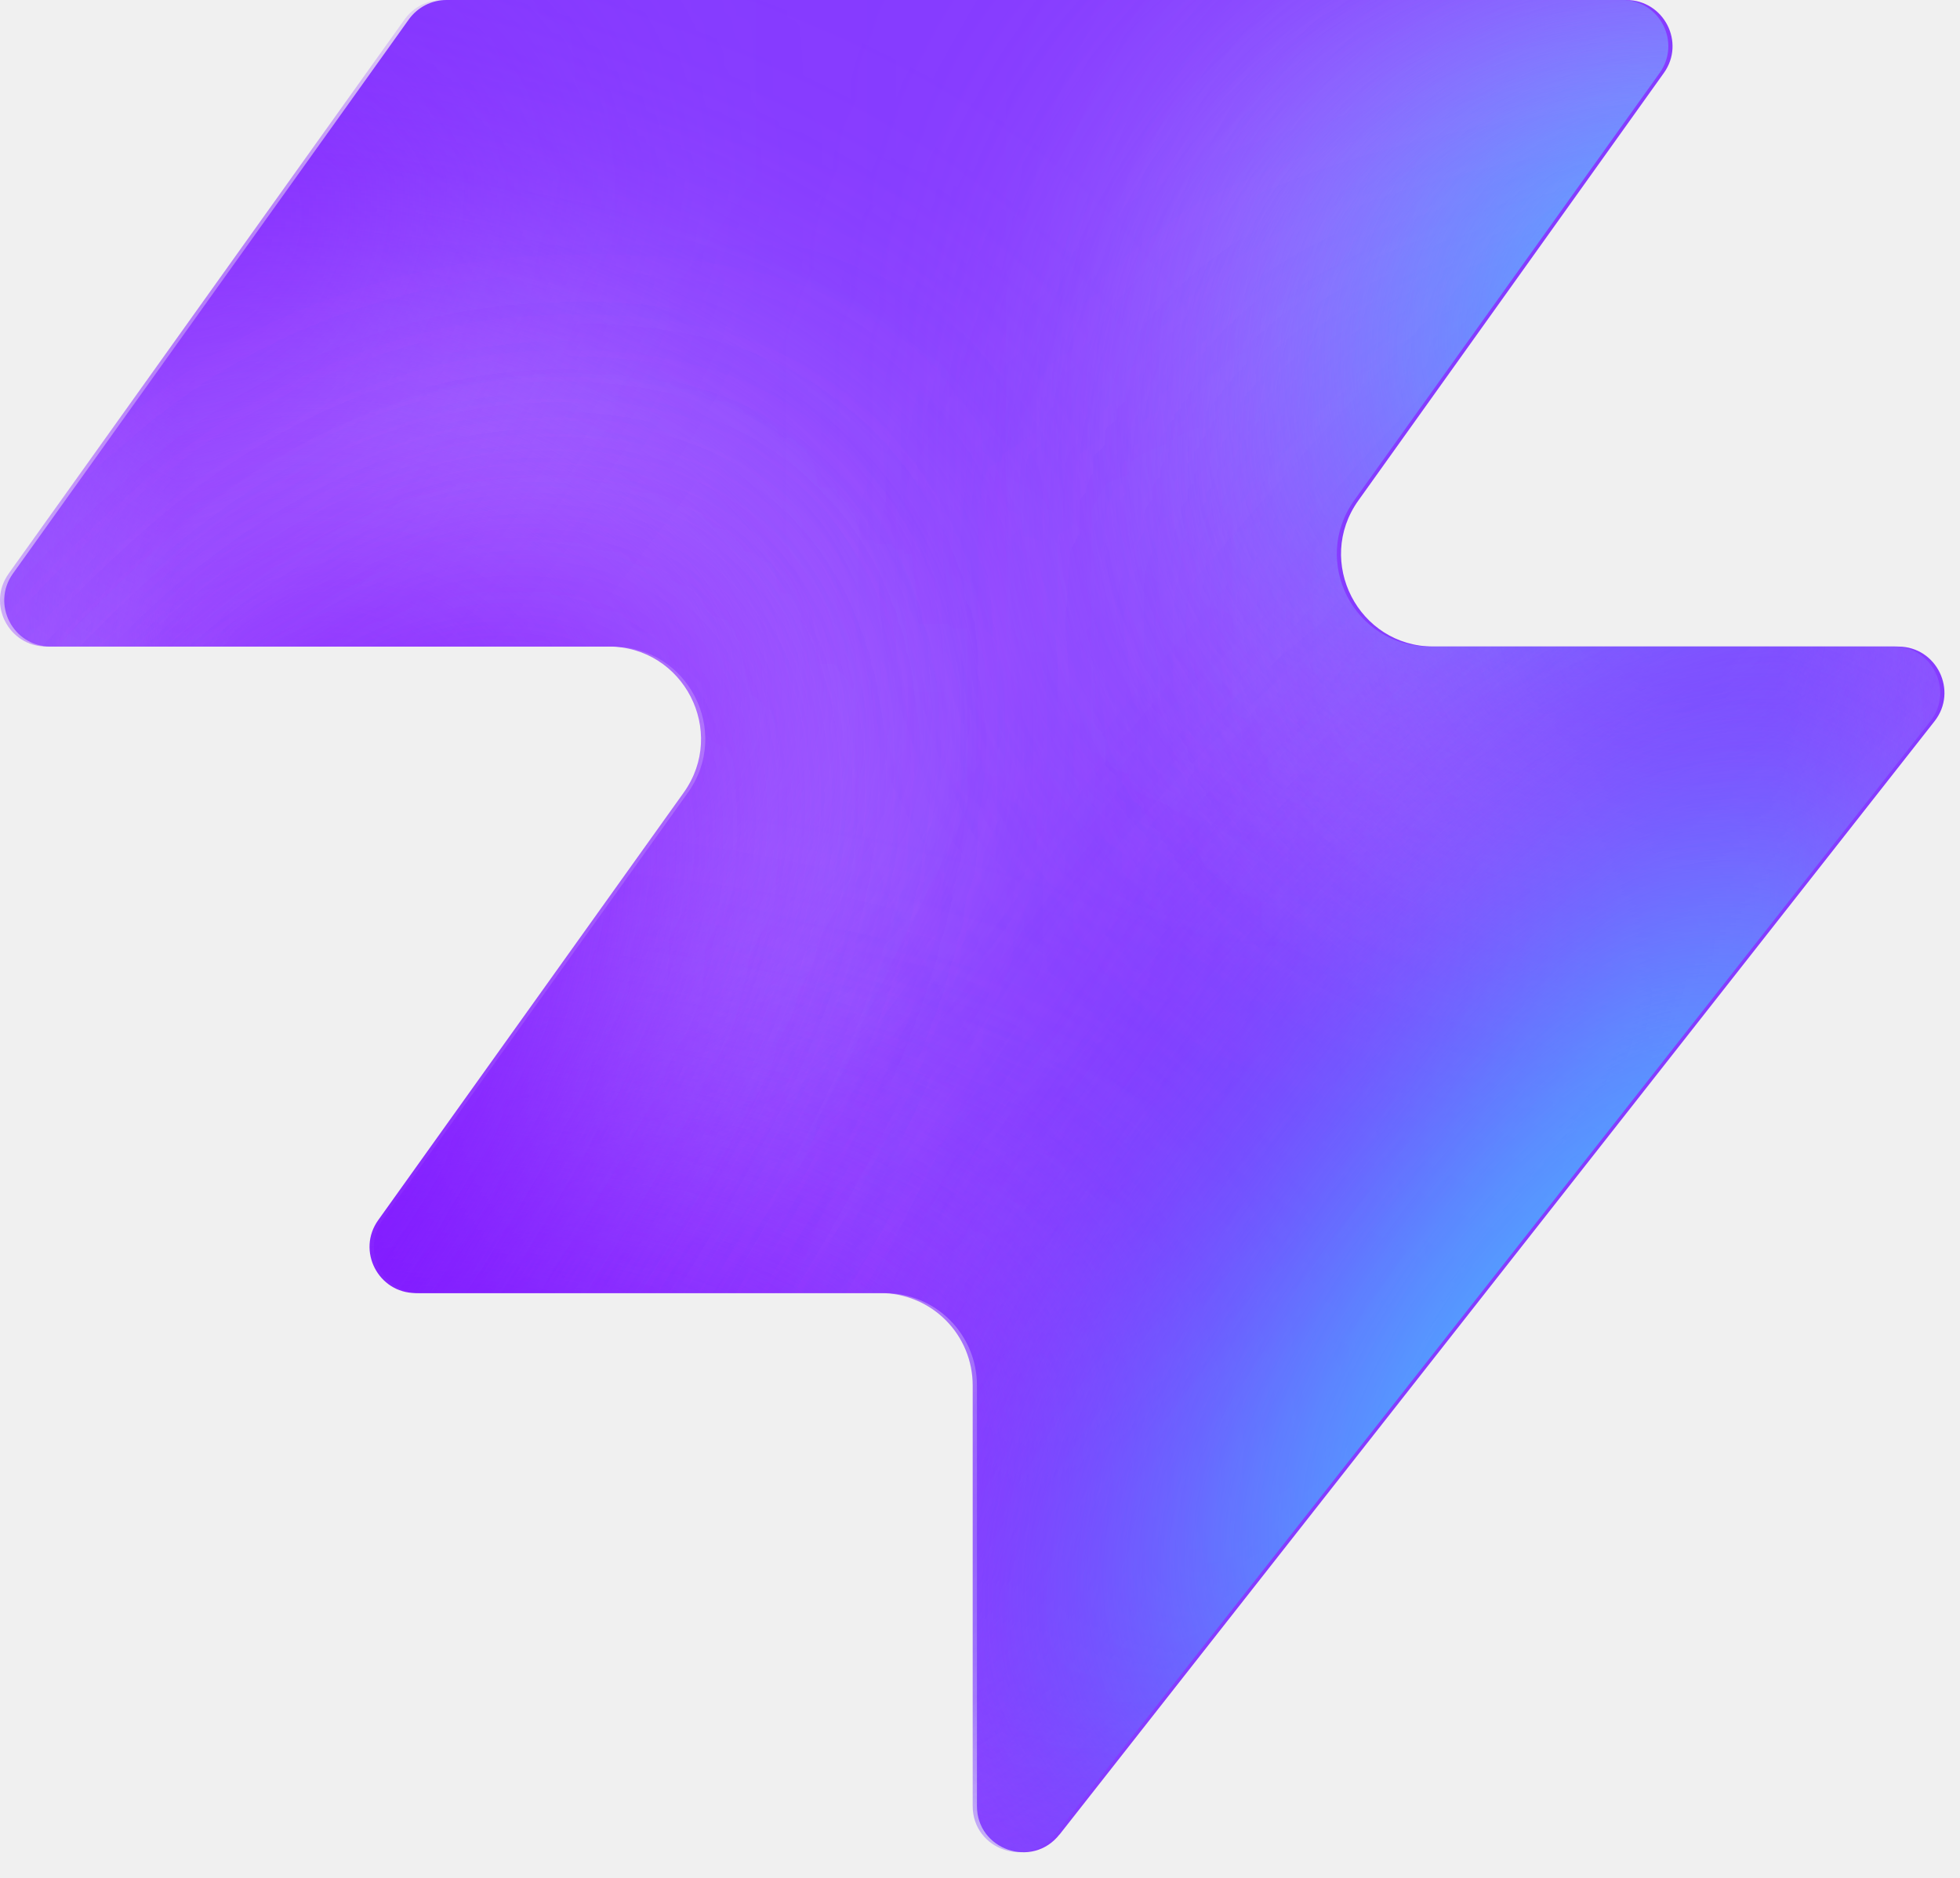
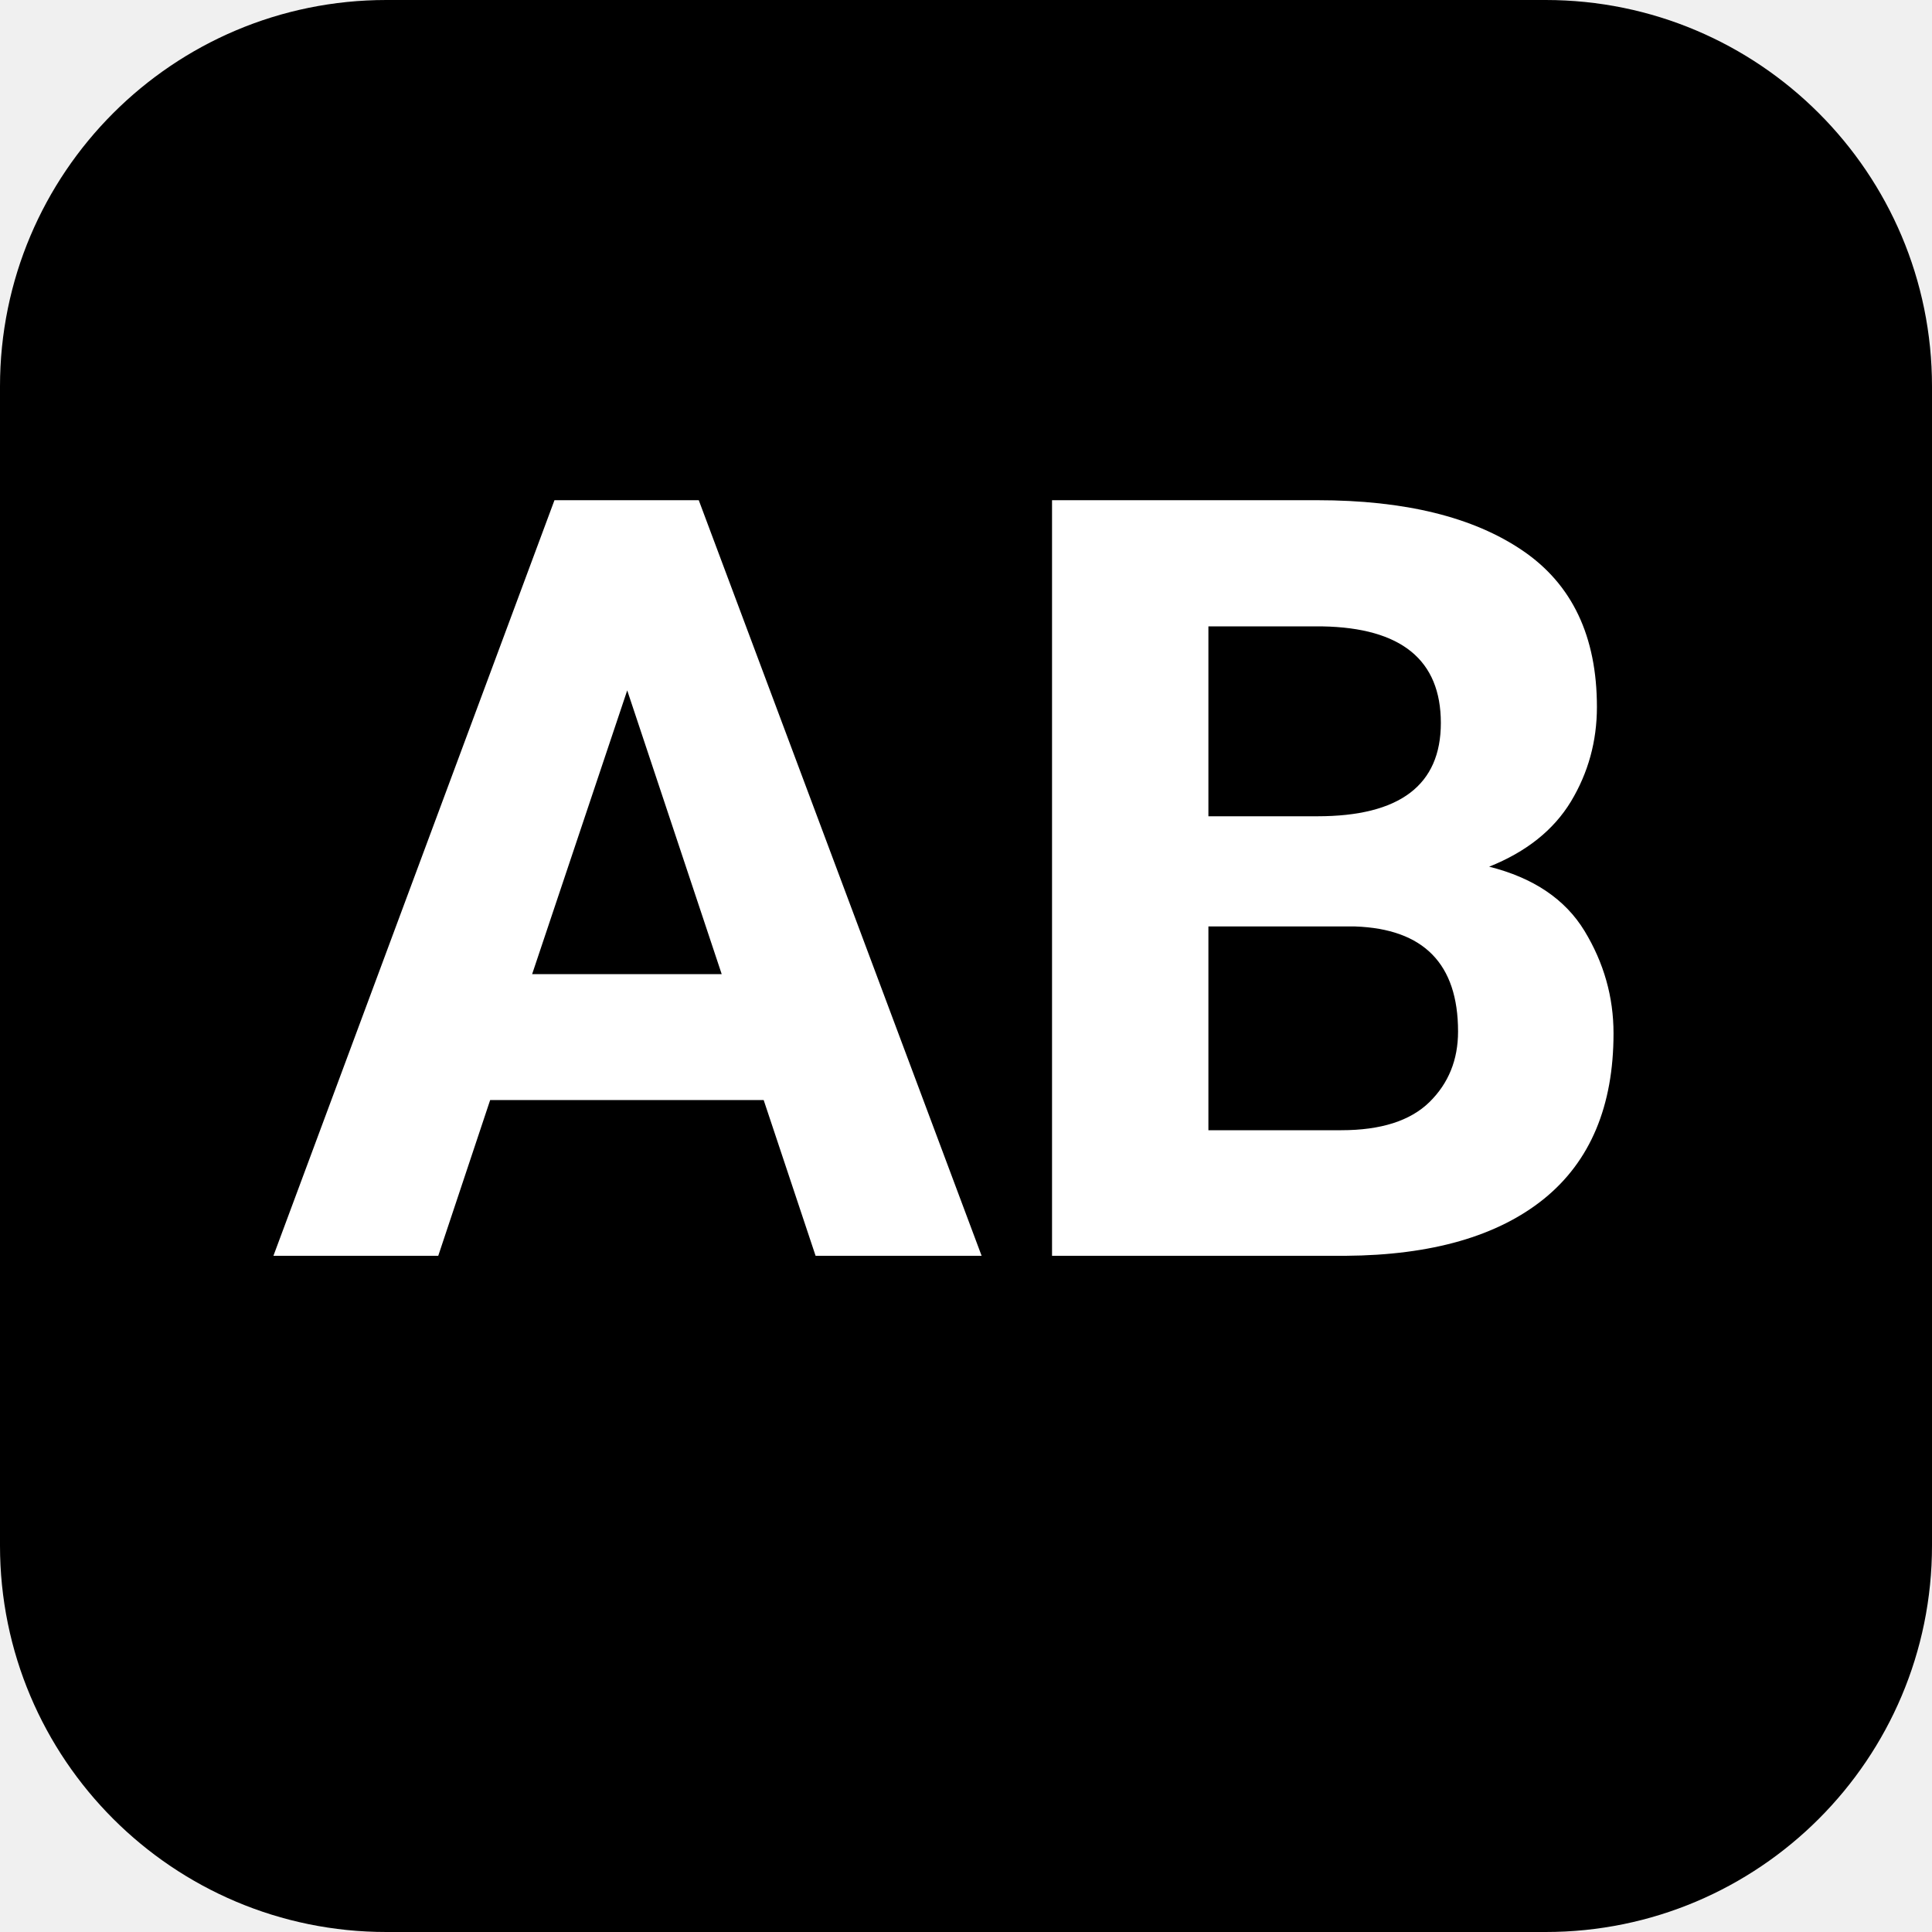
- <svg xmlns="http://www.w3.org/2000/svg" width="48" height="46" fill="none" viewBox="0 0 48 46">
-   <path fill="#863bff" d="M25.946 44.938c-.664.845-2.021.375-2.021-.698V33.937a2.26 2.26 0 0 0-2.262-2.262H10.287c-.92 0-1.456-1.04-.92-1.788l7.48-10.471c1.07-1.497 0-3.578-1.842-3.578H1.237c-.92 0-1.456-1.04-.92-1.788L10.013.474c.214-.297.556-.474.92-.474h28.894c.92 0 1.456 1.04.92 1.788l-7.48 10.471c-1.07 1.498 0 3.579 1.842 3.579h11.377c.943 0 1.473 1.088.89 1.83L25.947 44.94z" style="fill:#863bff;fill:color(display-p3 .525 .23 1);fill-opacity:1" />
-   <mask id="a" width="48" height="46" x="0" y="0" maskUnits="userSpaceOnUse" style="mask-type:alpha">
-     <path fill="#000" d="M25.842 44.938c-.664.844-2.021.375-2.021-.698V33.937a2.26 2.26 0 0 0-2.262-2.262H10.183c-.92 0-1.456-1.04-.92-1.788l7.48-10.471c1.07-1.498 0-3.579-1.842-3.579H1.133c-.92 0-1.456-1.04-.92-1.787L9.91.473c.214-.297.556-.474.92-.474h28.894c.92 0 1.456 1.04.92 1.788l-7.48 10.471c-1.07 1.498 0 3.578 1.842 3.578h11.377c.943 0 1.473 1.088.89 1.832L25.843 44.94z" style="fill:#000;fill-opacity:1" />
-   </mask>
-   <g mask="url(#a)">
-     <g filter="url(#b)">
-       <ellipse cx="5.508" cy="14.704" fill="#ede6ff" rx="5.508" ry="14.704" style="fill:#ede6ff;fill:color(display-p3 .927 .903 1);fill-opacity:1" transform="matrix(.00324 1 1 -.00324 -4.47 31.516)" />
-     </g>
-     <g filter="url(#c)">
-       <ellipse cx="10.399" cy="29.851" fill="#ede6ff" rx="10.399" ry="29.851" style="fill:#ede6ff;fill:color(display-p3 .927 .903 1);fill-opacity:1" transform="matrix(.00324 1 1 -.00324 -39.328 7.883)" />
-     </g>
-     <g filter="url(#d)">
-       <ellipse cx="5.508" cy="30.487" fill="#7e14ff" rx="5.508" ry="30.487" style="fill:#7e14ff;fill:color(display-p3 .492 .077 1);fill-opacity:1" transform="rotate(89.814 -25.913 -14.639)scale(1 -1)" />
-     </g>
-     <g filter="url(#e)">
-       <ellipse cx="5.508" cy="30.599" fill="#7e14ff" rx="5.508" ry="30.599" style="fill:#7e14ff;fill:color(display-p3 .492 .077 1);fill-opacity:1" transform="rotate(89.814 -32.644 -3.334)scale(1 -1)" />
-     </g>
-     <g filter="url(#f)">
-       <ellipse cx="5.508" cy="30.599" fill="#7e14ff" rx="5.508" ry="30.599" style="fill:#7e14ff;fill:color(display-p3 .492 .077 1);fill-opacity:1" transform="matrix(.00324 1 1 -.00324 -34.34 30.47)" />
-     </g>
-     <g filter="url(#g)">
-       <ellipse cx="14.072" cy="22.078" fill="#ede6ff" rx="14.072" ry="22.078" style="fill:#ede6ff;fill:color(display-p3 .927 .903 1);fill-opacity:1" transform="rotate(93.35 24.506 48.493)scale(-1 1)" />
-     </g>
-     <g filter="url(#h)">
-       <ellipse cx="3.47" cy="21.501" fill="#7e14ff" rx="3.47" ry="21.501" style="fill:#7e14ff;fill:color(display-p3 .492 .077 1);fill-opacity:1" transform="rotate(89.009 28.708 47.59)scale(-1 1)" />
-     </g>
-     <g filter="url(#i)">
-       <ellipse cx="3.47" cy="21.501" fill="#7e14ff" rx="3.47" ry="21.501" style="fill:#7e14ff;fill:color(display-p3 .492 .077 1);fill-opacity:1" transform="rotate(89.009 28.708 47.59)scale(-1 1)" />
-     </g>
-     <g filter="url(#j)">
-       <ellipse cx=".387" cy="8.972" fill="#7e14ff" rx="4.407" ry="29.108" style="fill:#7e14ff;fill:color(display-p3 .492 .077 1);fill-opacity:1" transform="rotate(39.51 .387 8.972)" />
-     </g>
-     <g filter="url(#k)">
-       <ellipse cx="47.523" cy="-6.092" fill="#7e14ff" rx="4.407" ry="29.108" style="fill:#7e14ff;fill:color(display-p3 .492 .077 1);fill-opacity:1" transform="rotate(37.892 47.523 -6.092)" />
-     </g>
-     <g filter="url(#l)">
-       <ellipse cx="41.412" cy="6.333" fill="#47bfff" rx="5.971" ry="9.665" style="fill:#47bfff;fill:color(display-p3 .28 .748 1);fill-opacity:1" transform="rotate(37.892 41.412 6.333)" />
-     </g>
-     <g filter="url(#m)">
-       <ellipse cx="-1.879" cy="38.332" fill="#7e14ff" rx="4.407" ry="29.108" style="fill:#7e14ff;fill:color(display-p3 .492 .077 1);fill-opacity:1" transform="rotate(37.892 -1.88 38.332)" />
-     </g>
-     <g filter="url(#n)">
-       <ellipse cx="-1.879" cy="38.332" fill="#7e14ff" rx="4.407" ry="29.108" style="fill:#7e14ff;fill:color(display-p3 .492 .077 1);fill-opacity:1" transform="rotate(37.892 -1.88 38.332)" />
-     </g>
-     <g filter="url(#o)">
-       <ellipse cx="35.651" cy="29.907" fill="#7e14ff" rx="4.407" ry="29.108" style="fill:#7e14ff;fill:color(display-p3 .492 .077 1);fill-opacity:1" transform="rotate(37.892 35.651 29.907)" />
-     </g>
-     <g filter="url(#p)">
-       <ellipse cx="38.418" cy="32.4" fill="#47bfff" rx="5.971" ry="15.297" style="fill:#47bfff;fill:color(display-p3 .28 .748 1);fill-opacity:1" transform="rotate(37.892 38.418 32.4)" />
-     </g>
-   </g>
-   <defs>
-     <filter id="b" width="60.045" height="41.654" x="-19.77" y="16.149" color-interpolation-filters="sRGB" filterUnits="userSpaceOnUse">
-       <feFlood flood-opacity="0" result="BackgroundImageFix" />
-       <feBlend in="SourceGraphic" in2="BackgroundImageFix" result="shape" />
-       <feGaussianBlur result="effect1_foregroundBlur_2002_17158" stdDeviation="7.659" />
-     </filter>
-     <filter id="c" width="90.34" height="51.437" x="-54.613" y="-7.533" color-interpolation-filters="sRGB" filterUnits="userSpaceOnUse">
-       <feFlood flood-opacity="0" result="BackgroundImageFix" />
-       <feBlend in="SourceGraphic" in2="BackgroundImageFix" result="shape" />
-       <feGaussianBlur result="effect1_foregroundBlur_2002_17158" stdDeviation="7.659" />
-     </filter>
-     <filter id="d" width="79.355" height="29.4" x="-49.64" y="2.03" color-interpolation-filters="sRGB" filterUnits="userSpaceOnUse">
-       <feFlood flood-opacity="0" result="BackgroundImageFix" />
-       <feBlend in="SourceGraphic" in2="BackgroundImageFix" result="shape" />
-       <feGaussianBlur result="effect1_foregroundBlur_2002_17158" stdDeviation="4.596" />
-     </filter>
-     <filter id="e" width="79.579" height="29.4" x="-45.045" y="20.029" color-interpolation-filters="sRGB" filterUnits="userSpaceOnUse">
-       <feFlood flood-opacity="0" result="BackgroundImageFix" />
-       <feBlend in="SourceGraphic" in2="BackgroundImageFix" result="shape" />
-       <feGaussianBlur result="effect1_foregroundBlur_2002_17158" stdDeviation="4.596" />
-     </filter>
-     <filter id="f" width="79.579" height="29.4" x="-43.513" y="21.178" color-interpolation-filters="sRGB" filterUnits="userSpaceOnUse">
-       <feFlood flood-opacity="0" result="BackgroundImageFix" />
-       <feBlend in="SourceGraphic" in2="BackgroundImageFix" result="shape" />
-       <feGaussianBlur result="effect1_foregroundBlur_2002_17158" stdDeviation="4.596" />
-     </filter>
-     <filter id="g" width="74.749" height="58.852" x="15.756" y="-17.901" color-interpolation-filters="sRGB" filterUnits="userSpaceOnUse">
-       <feFlood flood-opacity="0" result="BackgroundImageFix" />
-       <feBlend in="SourceGraphic" in2="BackgroundImageFix" result="shape" />
-       <feGaussianBlur result="effect1_foregroundBlur_2002_17158" stdDeviation="7.659" />
-     </filter>
-     <filter id="h" width="61.377" height="25.362" x="23.548" y="2.284" color-interpolation-filters="sRGB" filterUnits="userSpaceOnUse">
-       <feFlood flood-opacity="0" result="BackgroundImageFix" />
-       <feBlend in="SourceGraphic" in2="BackgroundImageFix" result="shape" />
-       <feGaussianBlur result="effect1_foregroundBlur_2002_17158" stdDeviation="4.596" />
-     </filter>
-     <filter id="i" width="61.377" height="25.362" x="23.548" y="2.284" color-interpolation-filters="sRGB" filterUnits="userSpaceOnUse">
-       <feFlood flood-opacity="0" result="BackgroundImageFix" />
-       <feBlend in="SourceGraphic" in2="BackgroundImageFix" result="shape" />
-       <feGaussianBlur result="effect1_foregroundBlur_2002_17158" stdDeviation="4.596" />
-     </filter>
-     <filter id="j" width="56.045" height="63.649" x="-27.636" y="-22.853" color-interpolation-filters="sRGB" filterUnits="userSpaceOnUse">
-       <feFlood flood-opacity="0" result="BackgroundImageFix" />
-       <feBlend in="SourceGraphic" in2="BackgroundImageFix" result="shape" />
-       <feGaussianBlur result="effect1_foregroundBlur_2002_17158" stdDeviation="4.596" />
-     </filter>
-     <filter id="k" width="54.814" height="64.646" x="20.116" y="-38.415" color-interpolation-filters="sRGB" filterUnits="userSpaceOnUse">
-       <feFlood flood-opacity="0" result="BackgroundImageFix" />
-       <feBlend in="SourceGraphic" in2="BackgroundImageFix" result="shape" />
-       <feGaussianBlur result="effect1_foregroundBlur_2002_17158" stdDeviation="4.596" />
-     </filter>
-     <filter id="l" width="33.541" height="35.313" x="24.641" y="-11.323" color-interpolation-filters="sRGB" filterUnits="userSpaceOnUse">
-       <feFlood flood-opacity="0" result="BackgroundImageFix" />
-       <feBlend in="SourceGraphic" in2="BackgroundImageFix" result="shape" />
-       <feGaussianBlur result="effect1_foregroundBlur_2002_17158" stdDeviation="4.596" />
-     </filter>
-     <filter id="m" width="54.814" height="64.646" x="-29.286" y="6.009" color-interpolation-filters="sRGB" filterUnits="userSpaceOnUse">
-       <feFlood flood-opacity="0" result="BackgroundImageFix" />
-       <feBlend in="SourceGraphic" in2="BackgroundImageFix" result="shape" />
-       <feGaussianBlur result="effect1_foregroundBlur_2002_17158" stdDeviation="4.596" />
-     </filter>
-     <filter id="n" width="54.814" height="64.646" x="-29.286" y="6.009" color-interpolation-filters="sRGB" filterUnits="userSpaceOnUse">
-       <feFlood flood-opacity="0" result="BackgroundImageFix" />
-       <feBlend in="SourceGraphic" in2="BackgroundImageFix" result="shape" />
-       <feGaussianBlur result="effect1_foregroundBlur_2002_17158" stdDeviation="4.596" />
-     </filter>
-     <filter id="o" width="54.814" height="64.646" x="8.244" y="-2.416" color-interpolation-filters="sRGB" filterUnits="userSpaceOnUse">
-       <feFlood flood-opacity="0" result="BackgroundImageFix" />
-       <feBlend in="SourceGraphic" in2="BackgroundImageFix" result="shape" />
-       <feGaussianBlur result="effect1_foregroundBlur_2002_17158" stdDeviation="4.596" />
-     </filter>
-     <filter id="p" width="39.409" height="43.623" x="18.713" y="10.588" color-interpolation-filters="sRGB" filterUnits="userSpaceOnUse">
-       <feFlood flood-opacity="0" result="BackgroundImageFix" />
-       <feBlend in="SourceGraphic" in2="BackgroundImageFix" result="shape" />
-       <feGaussianBlur result="effect1_foregroundBlur_2002_17158" stdDeviation="4.596" />
-     </filter>
-   </defs>
+ <svg xmlns="http://www.w3.org/2000/svg" viewBox="0 0 100 100">
+   <rect width="100" height="100" rx="20" fill="#000000" />
+   <text x="50" y="65" font-family="-apple-system, BlinkMacSystemFont, 'Segoe UI', Roboto, Helvetica, Arial, sans-serif" font-size="55" font-weight="bold" fill="#ffffff" text-anchor="middle">AB</text>
</svg>
